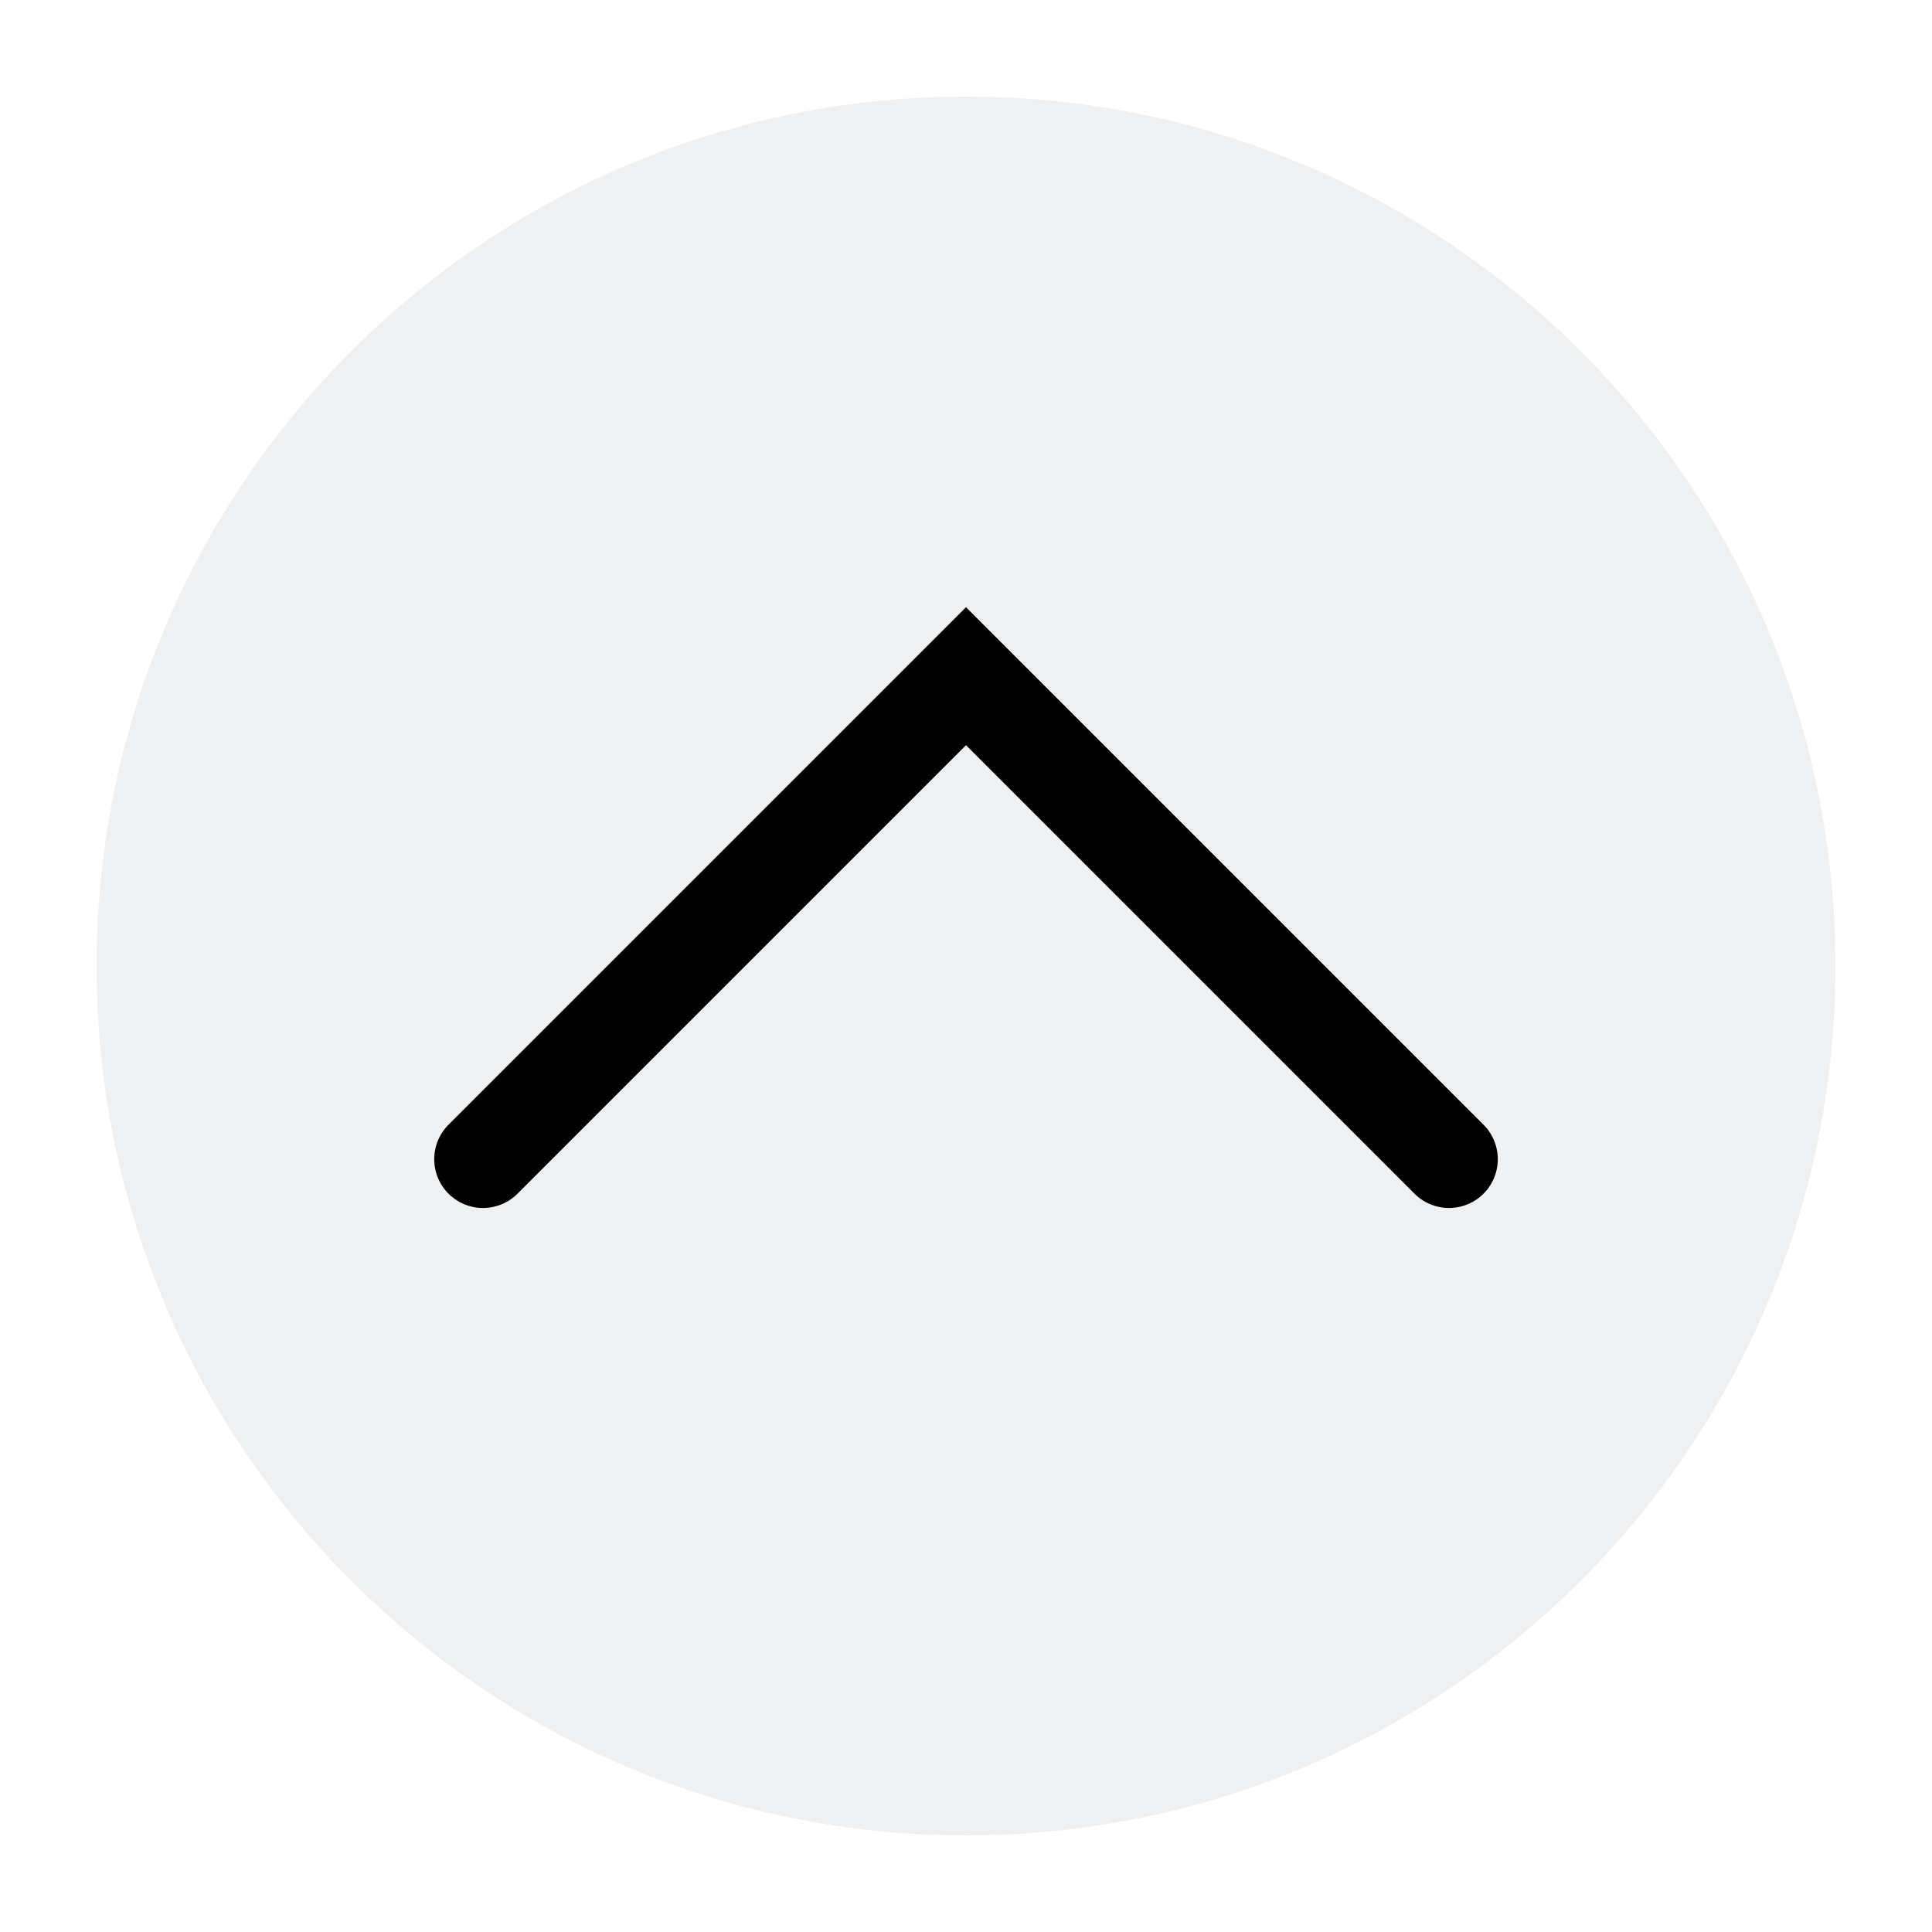
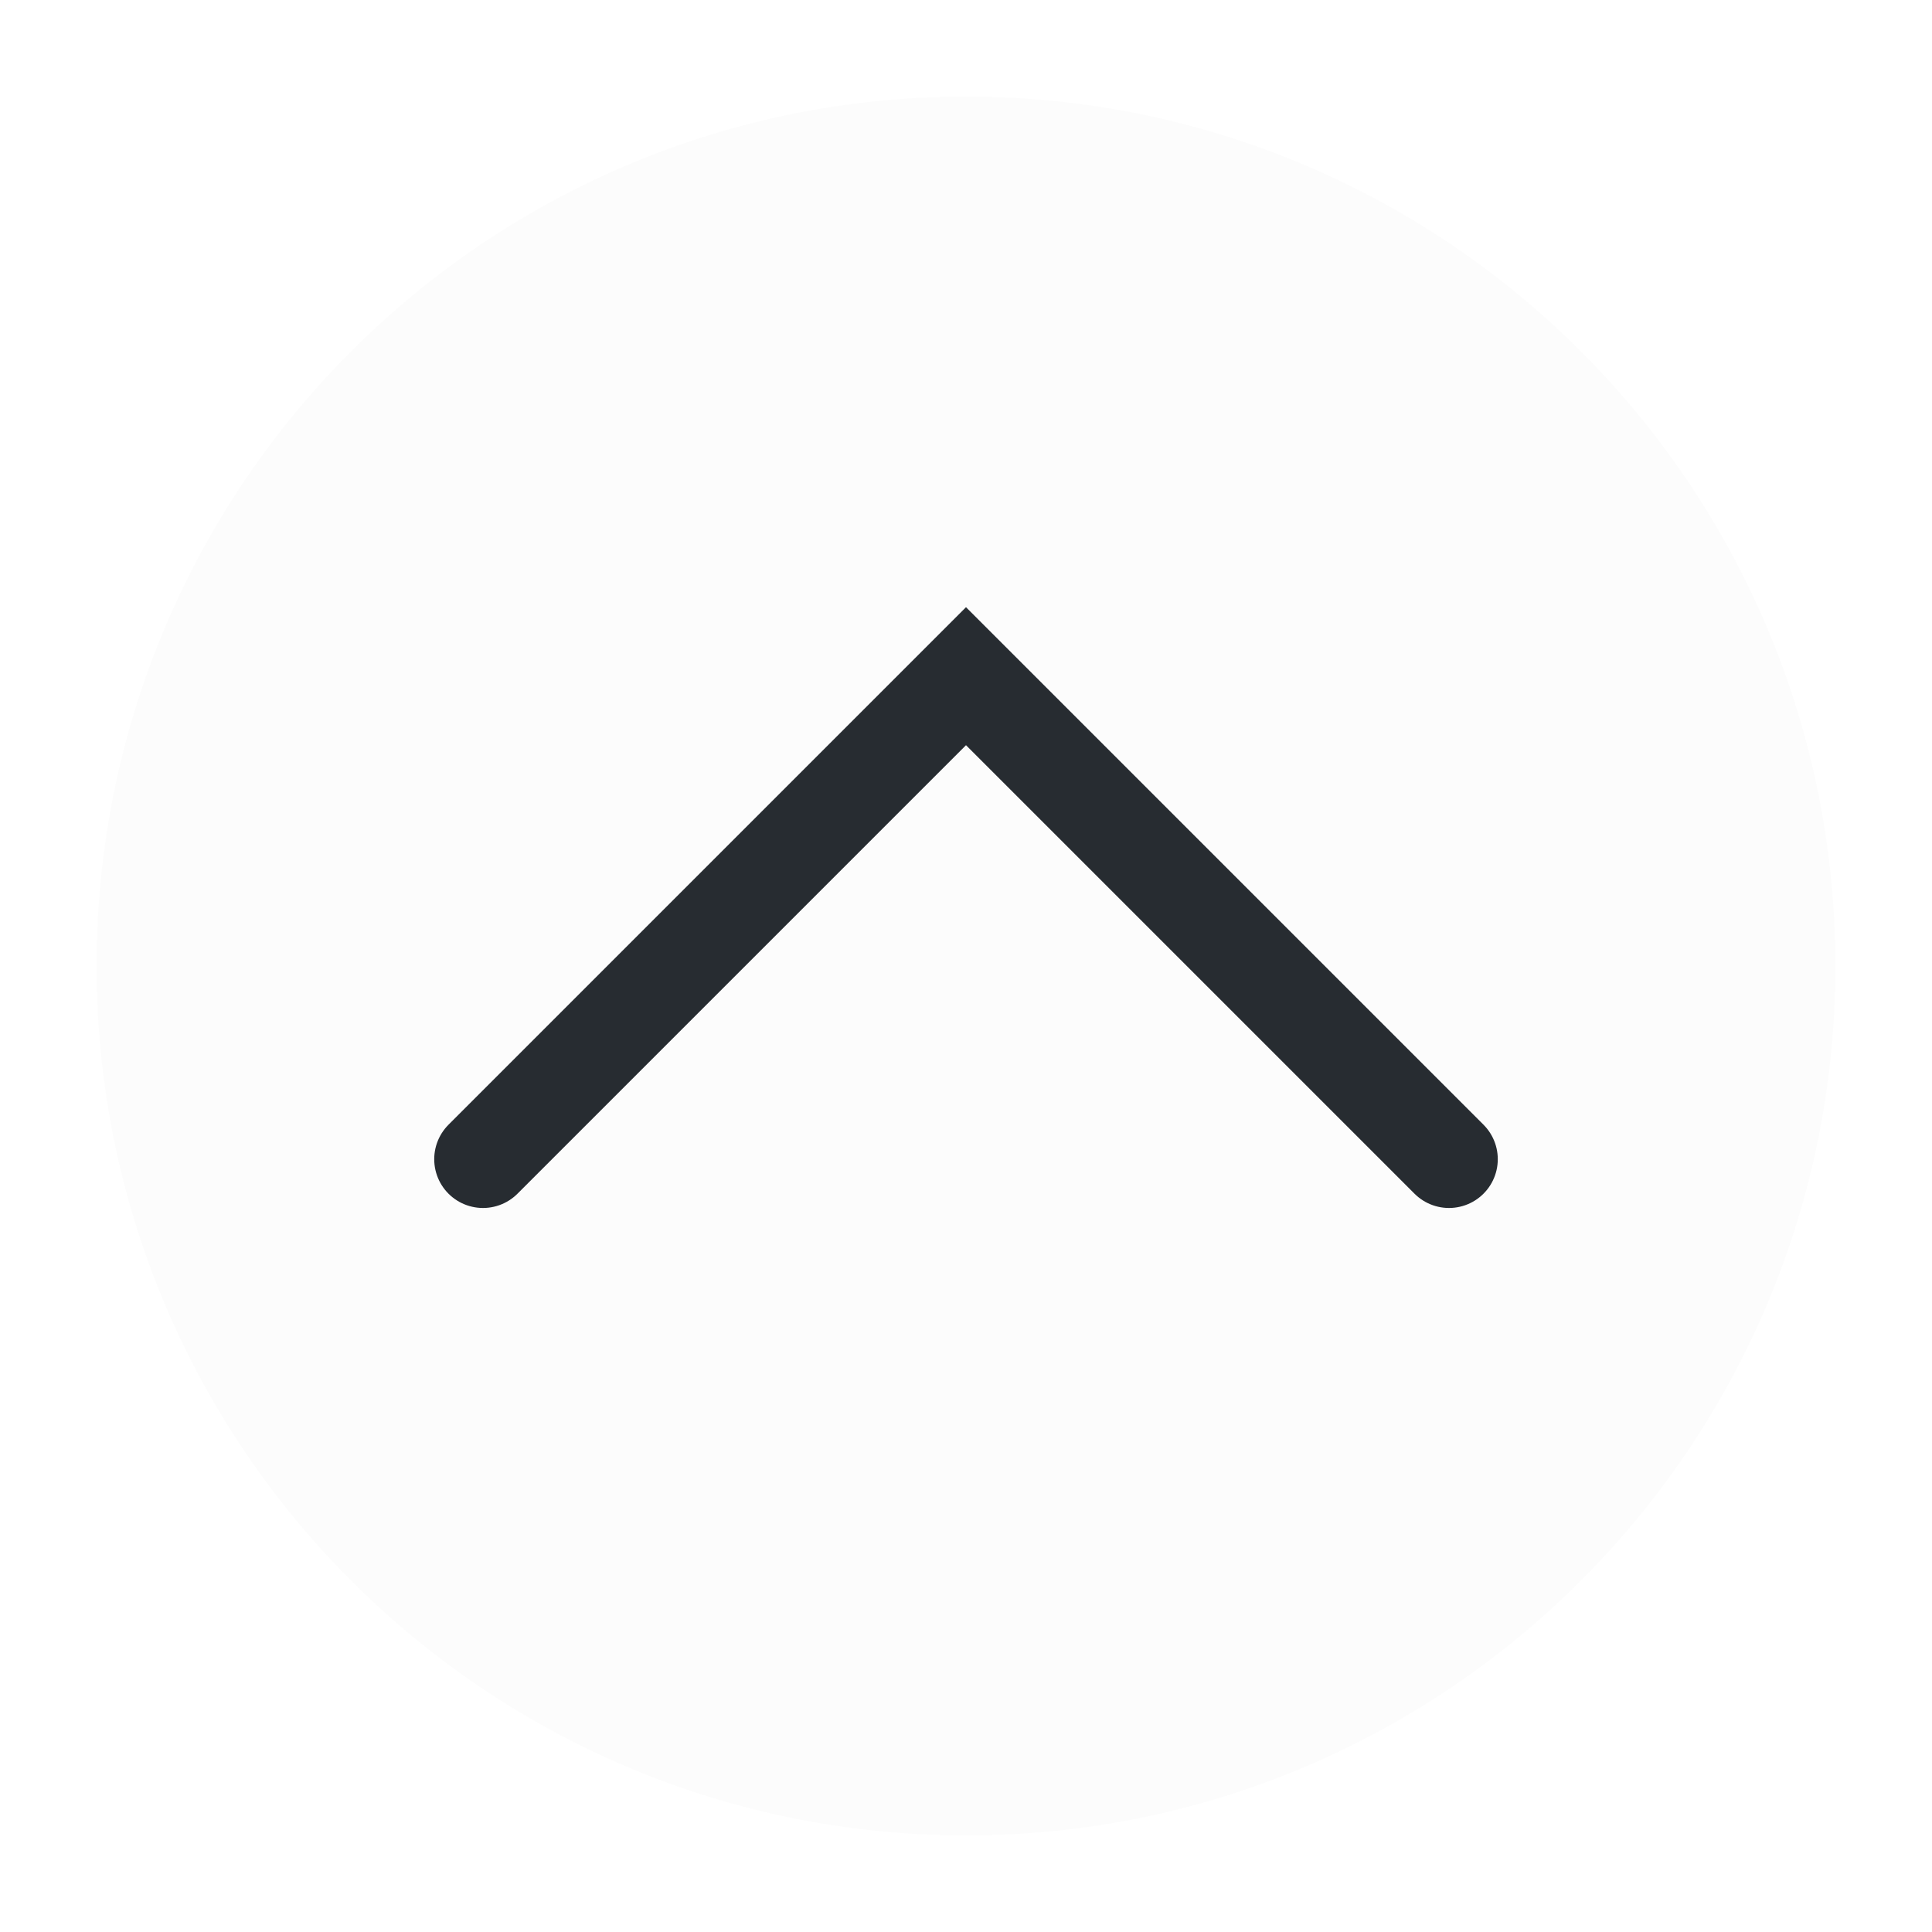
<svg xmlns="http://www.w3.org/2000/svg" viewBox="0 0 50 50" version="1.2" baseProfile="tiny">
  <defs>
</defs>
  <g fill="none" stroke="black" stroke-width="1" fill-rule="evenodd" stroke-linecap="square" stroke-linejoin="bevel">
-     <g fill="#eff0f1" fill-opacity="1" stroke="none" transform="matrix(2.5,0,0,2.5,2.5,2.5)" font-family="Noto Sans" font-size="10" font-weight="400" font-style="normal">
+     <g fill="#fcfcfc" fill-opacity="1" stroke="none" transform="matrix(2.5,0,0,2.5,2.5,2.5)" font-family="Noto Sans" font-size="10" font-weight="400" font-style="normal">
      <circle cx="9" cy="9" r="9" />
    </g>
-     <g fill="none" stroke="#000000" stroke-opacity="1" stroke-width="1.01" stroke-linecap="round" stroke-linejoin="miter" stroke-miterlimit="2" transform="matrix(2.5,0,0,2.5,2.5,2.5)" font-family="Noto Sans" font-size="10" font-weight="400" font-style="normal">
+     <g fill="none" stroke="#272c31" stroke-opacity="1" stroke-width="1.01" stroke-linecap="round" stroke-linejoin="miter" stroke-miterlimit="2" transform="matrix(2.5,0,0,2.5,2.5,2.5)" font-family="Noto Sans" font-size="10" font-weight="400" font-style="normal">
      <polyline fill="none" vector-effect="none" points="4,11 9,6 14,11 " />
    </g>
    <g fill="none" stroke="#000000" stroke-opacity="1" stroke-width="1" stroke-linecap="square" stroke-linejoin="bevel" transform="matrix(1,0,0,1,0,0)" font-family="Noto Sans" font-size="10" font-weight="400" font-style="normal">
</g>
  </g>
</svg>
